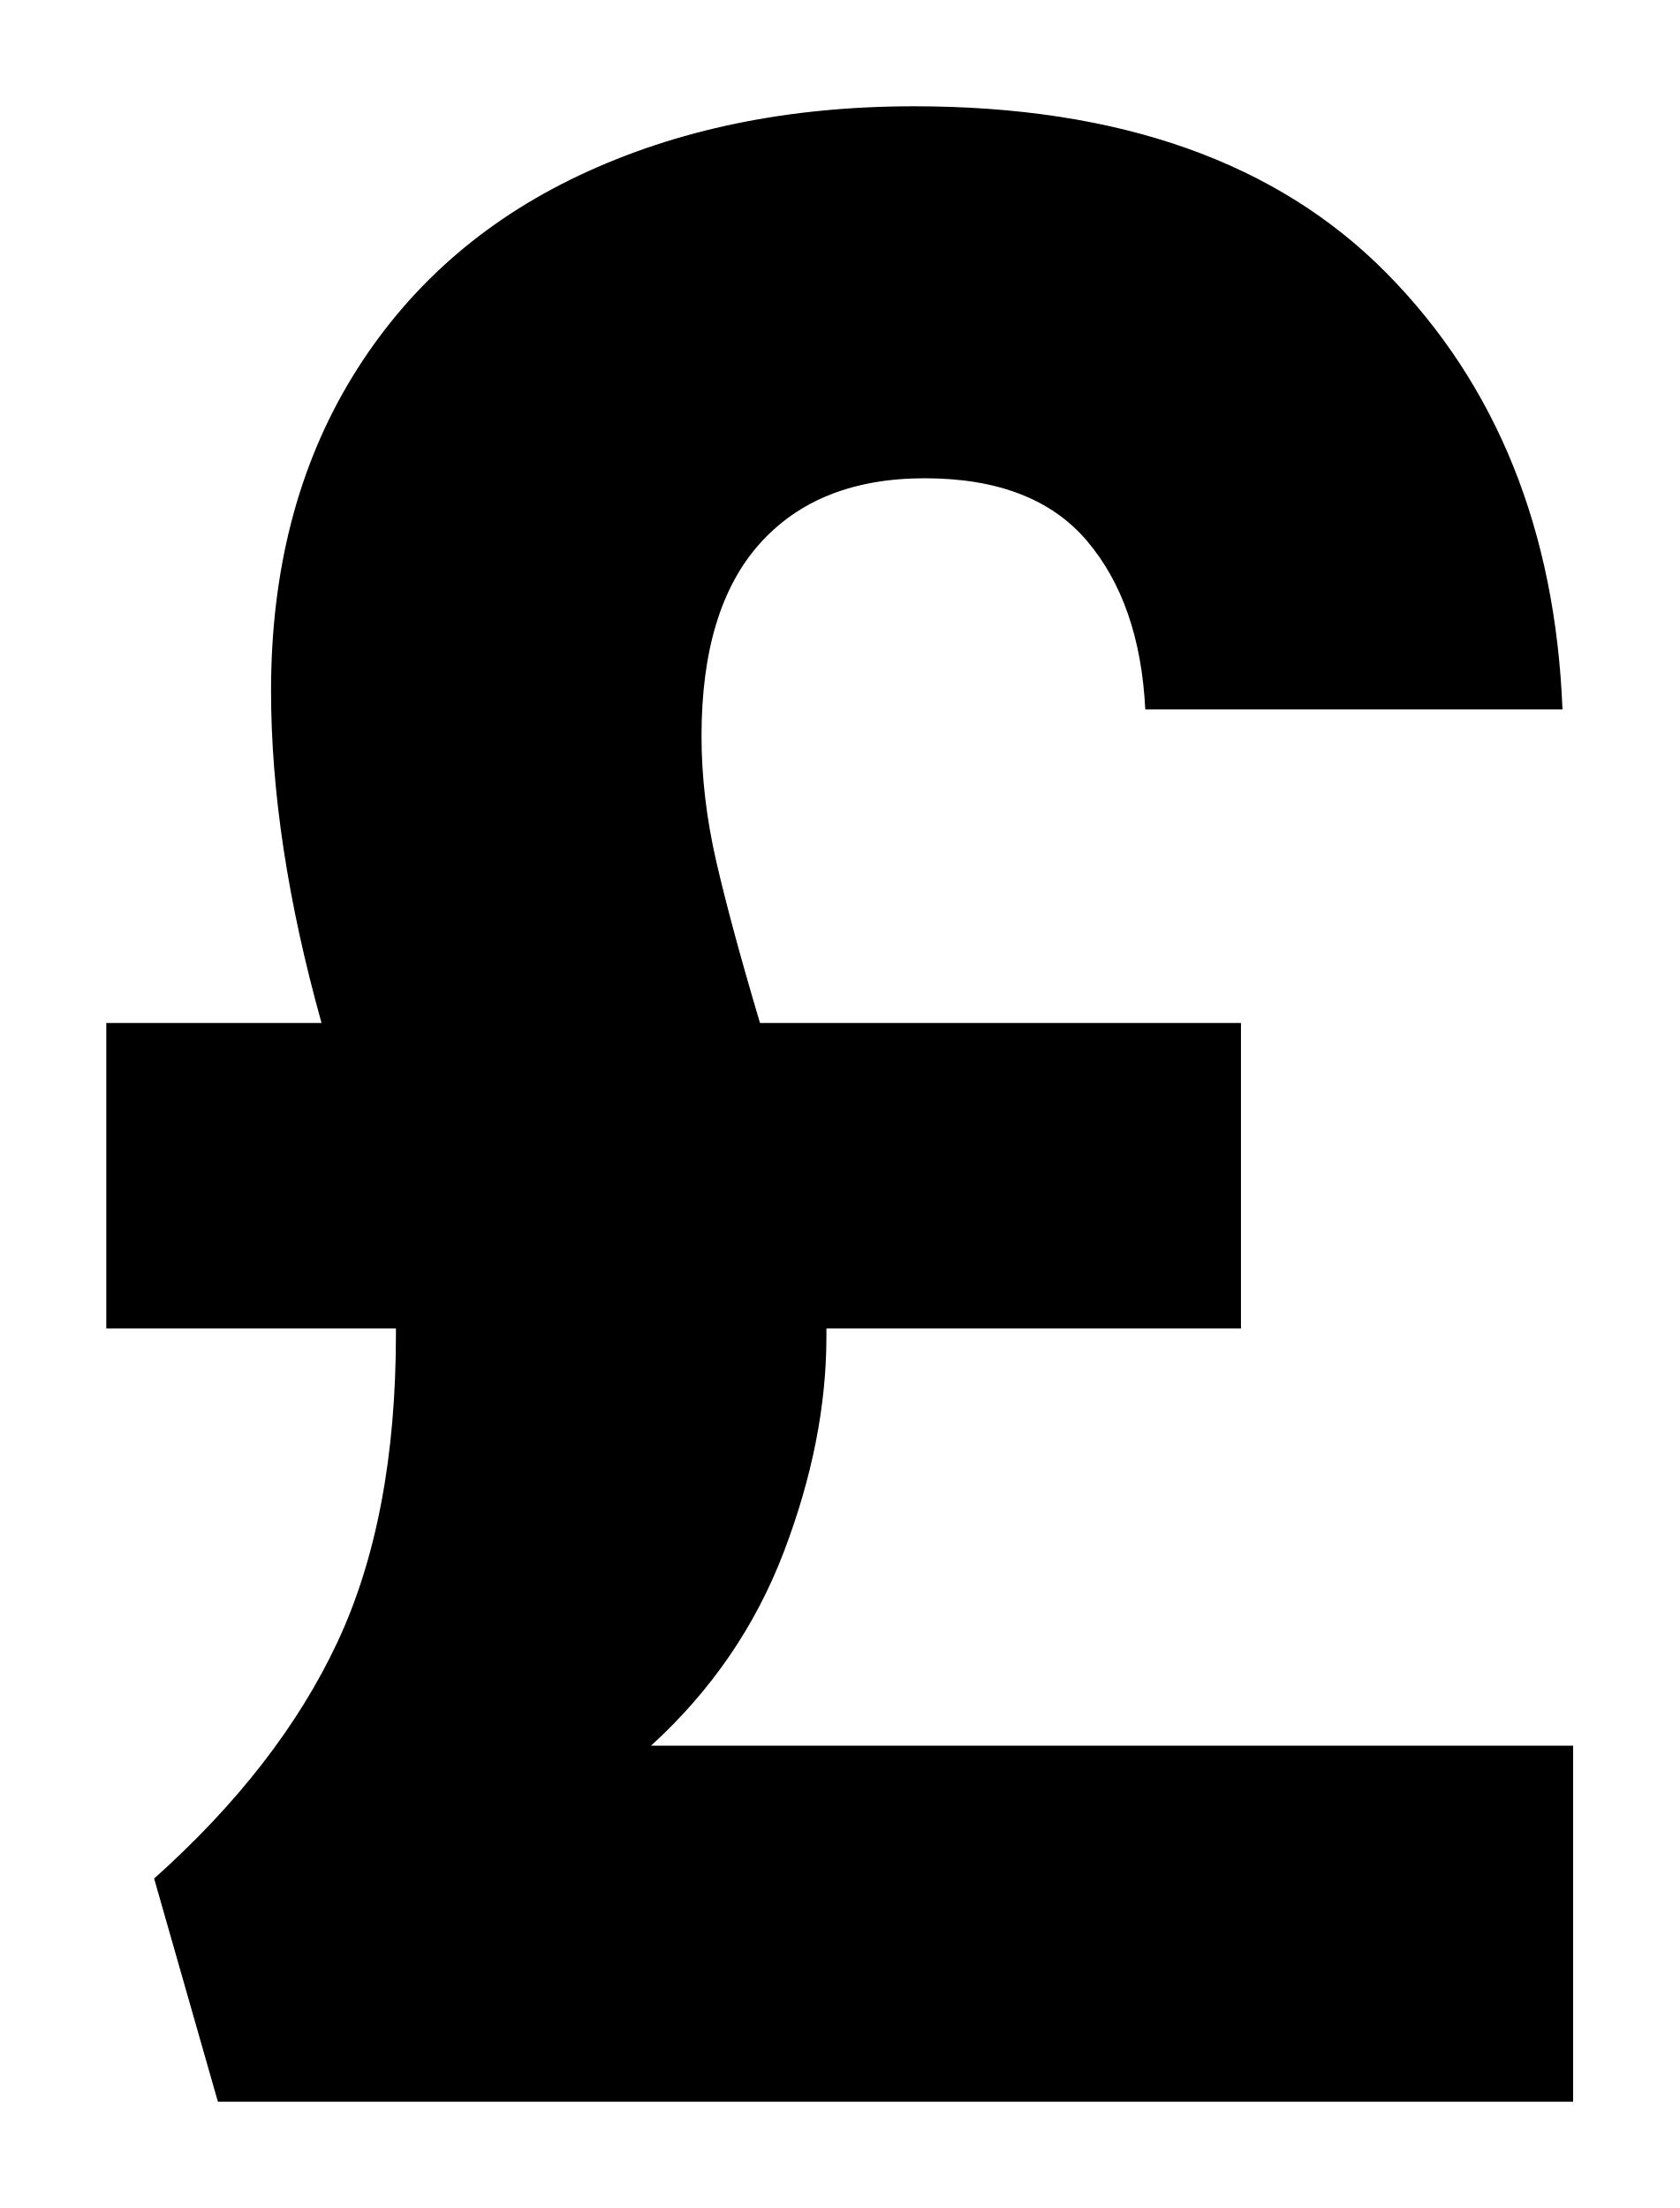
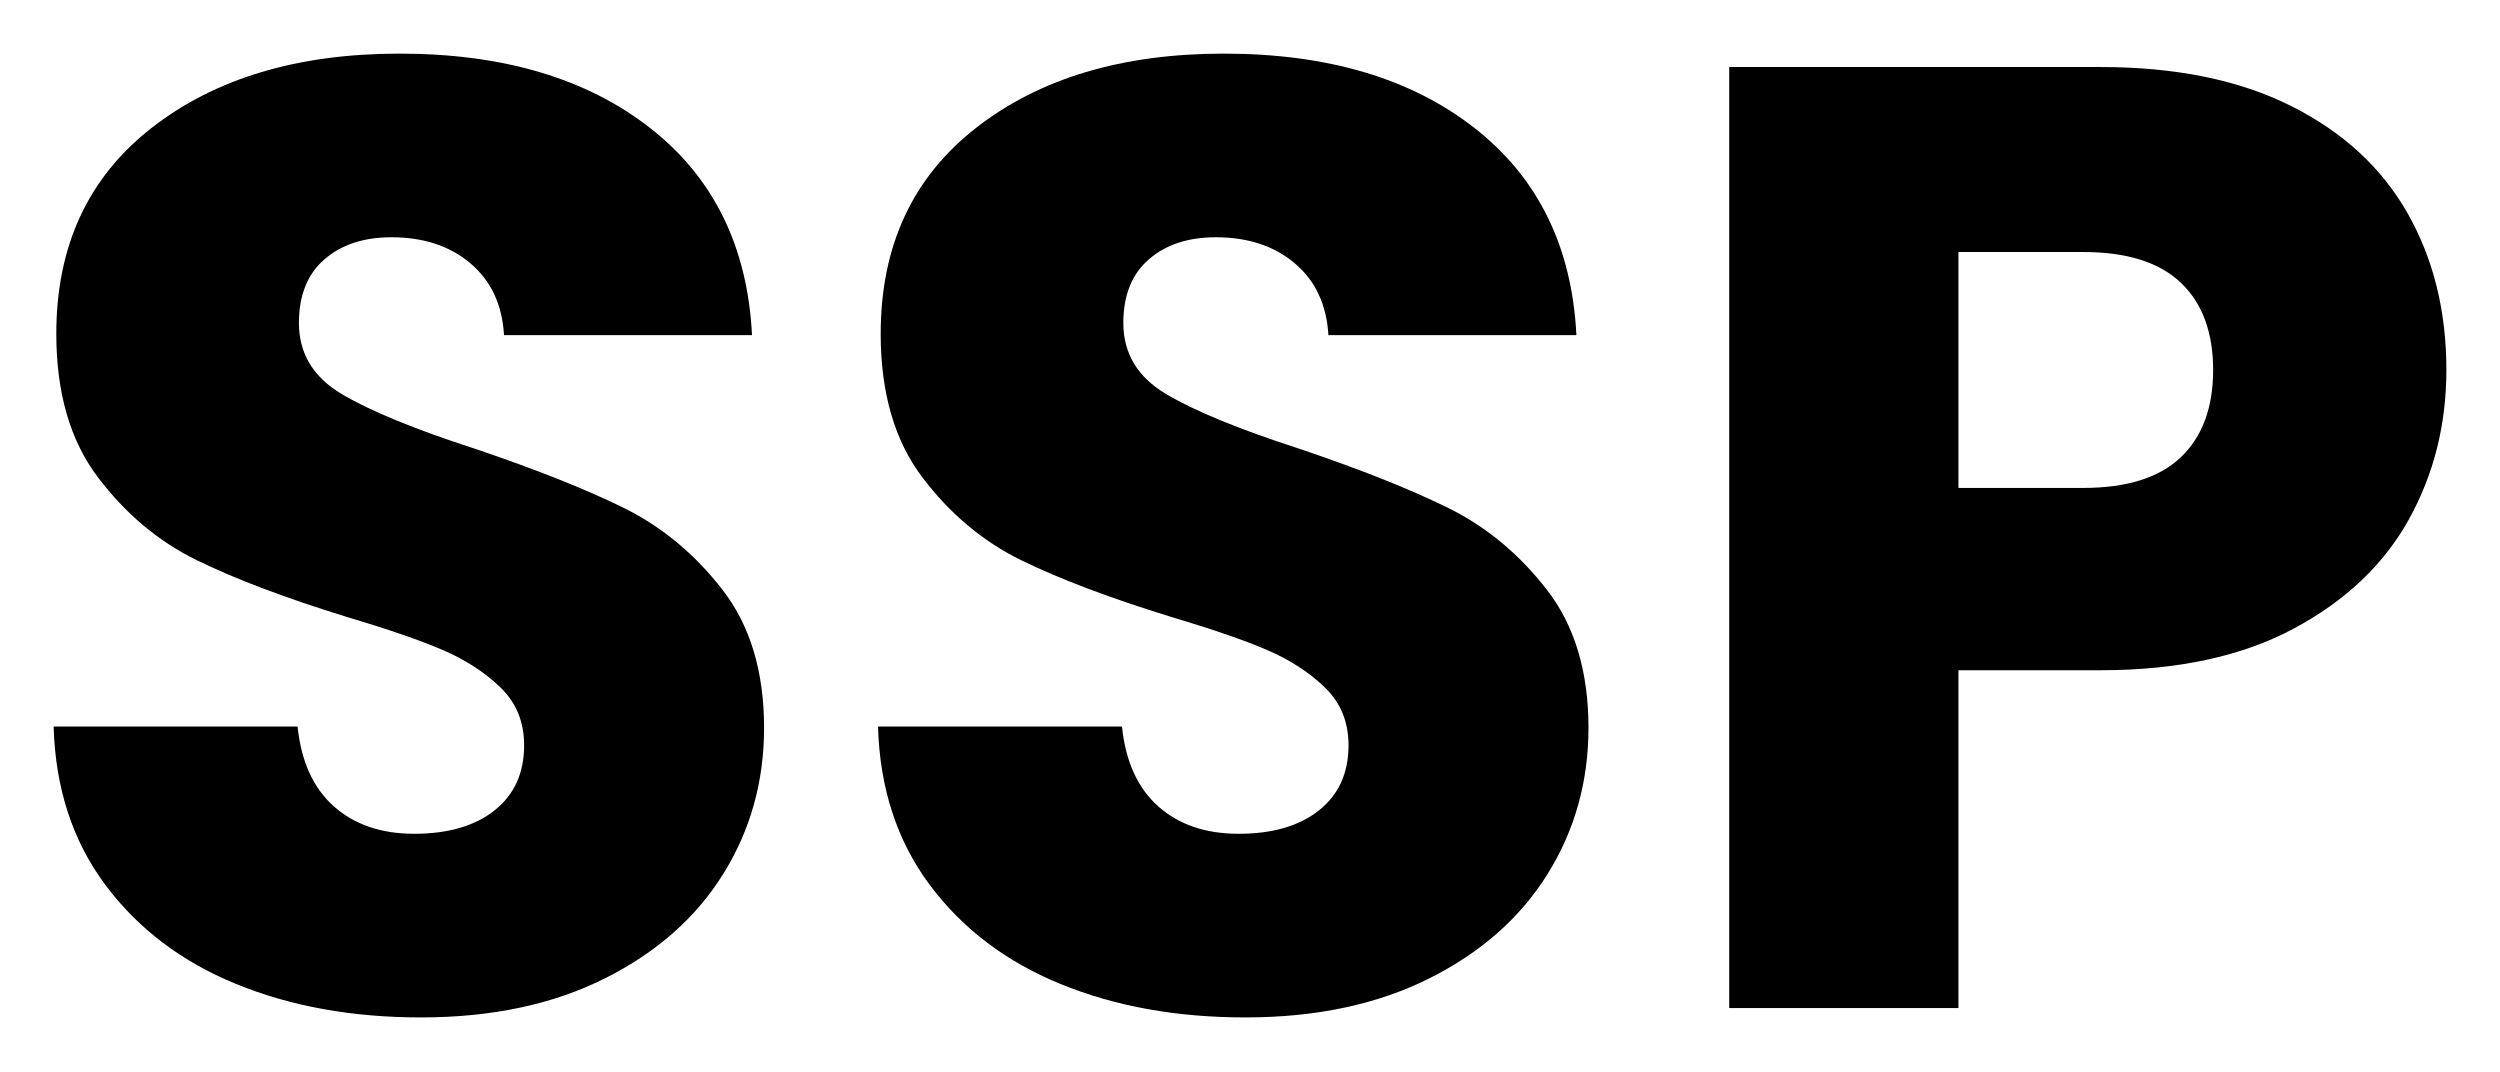
- <svg xmlns="http://www.w3.org/2000/svg" viewBox="-0.4 -78.7 63.2 83.1">
-   <path fill="currentColor" d="M58.8-13V.4h-51L5.4-8q4.7-4.2 6.9-8.9t2.2-11.6v-.2H3.6v-11.5h8.1Q9.8-47 9.8-52.7q0-6.8 3.05-11.8t8.55-7.6T34-74.7q11.6 0 17.8 6.3T58.4-52H42.7q-.2-4-2.2-6.35t-6.1-2.35q-4 0-6.2 2.45T26-51q0 2.3.55 4.7t1.65 6.1h18.1v11.5H30.7v.3q0 3.9-1.6 8.1t-5 7.3Z" />
+ <svg xmlns="http://www.w3.org/2000/svg" viewBox="0.2 -75.2 186.5 79.9">
+   <path fill="currentColor" d="M4.2-21h18.2q.4 3.9 2.7 5.95t6 2.05q3.8 0 6-1.75t2.2-4.85q0-2.6-1.75-4.3t-4.3-2.8T26-29.2q-6.8-2.1-11.1-4.2t-7.4-6.2-3.1-10.7q0-9.8 7.1-15.35T30-71.2q11.6 0 18.7 5.55t7.6 15.45H37.8q-.2-3.4-2.5-5.35t-5.9-1.95q-3.1 0-5 1.65t-1.9 4.75q0 3.4 3.2 5.3t10 4.1q6.8 2.3 11.05 4.4t7.35 6.1 3.1 10.3q0 6-3.05 10.9T45.3-2.2 31.6.7q-7.7 0-13.8-2.5T8.05-9.2 4.2-21m61.5 0h18.2q.4 3.9 2.7 5.95t6 2.05q3.8 0 6-1.75t2.2-4.85q0-2.6-1.75-4.3t-4.3-2.8-7.25-2.5q-6.8-2.1-11.1-4.2T69-39.6t-3.1-10.7q0-9.8 7.1-15.35t18.5-5.55q11.6 0 18.7 5.55t7.6 15.45H99.3q-.2-3.4-2.5-5.35t-5.9-1.95q-3.1 0-5 1.65T84-51.1q0 3.4 3.2 5.3t10 4.1q6.8 2.3 11.05 4.4t7.35 6.1 3.1 10.3q0 6-3.05 10.9t-8.85 7.8T93.1.7q-7.7 0-13.8-2.5t-9.75-7.4T65.7-21m91.2-4.2h-10.6V0h-17.1v-70.2h27.7q8.4 0 14.2 2.9t8.7 8 2.9 11.7q0 6.1-2.8 11.15t-8.6 8.15-14.4 3.1m8.4-22.4q0-4.2-2.4-6.5t-7.3-2.3h-9.3v17.6h9.3q4.9 0 7.3-2.3t2.4-6.5" />
</svg>
